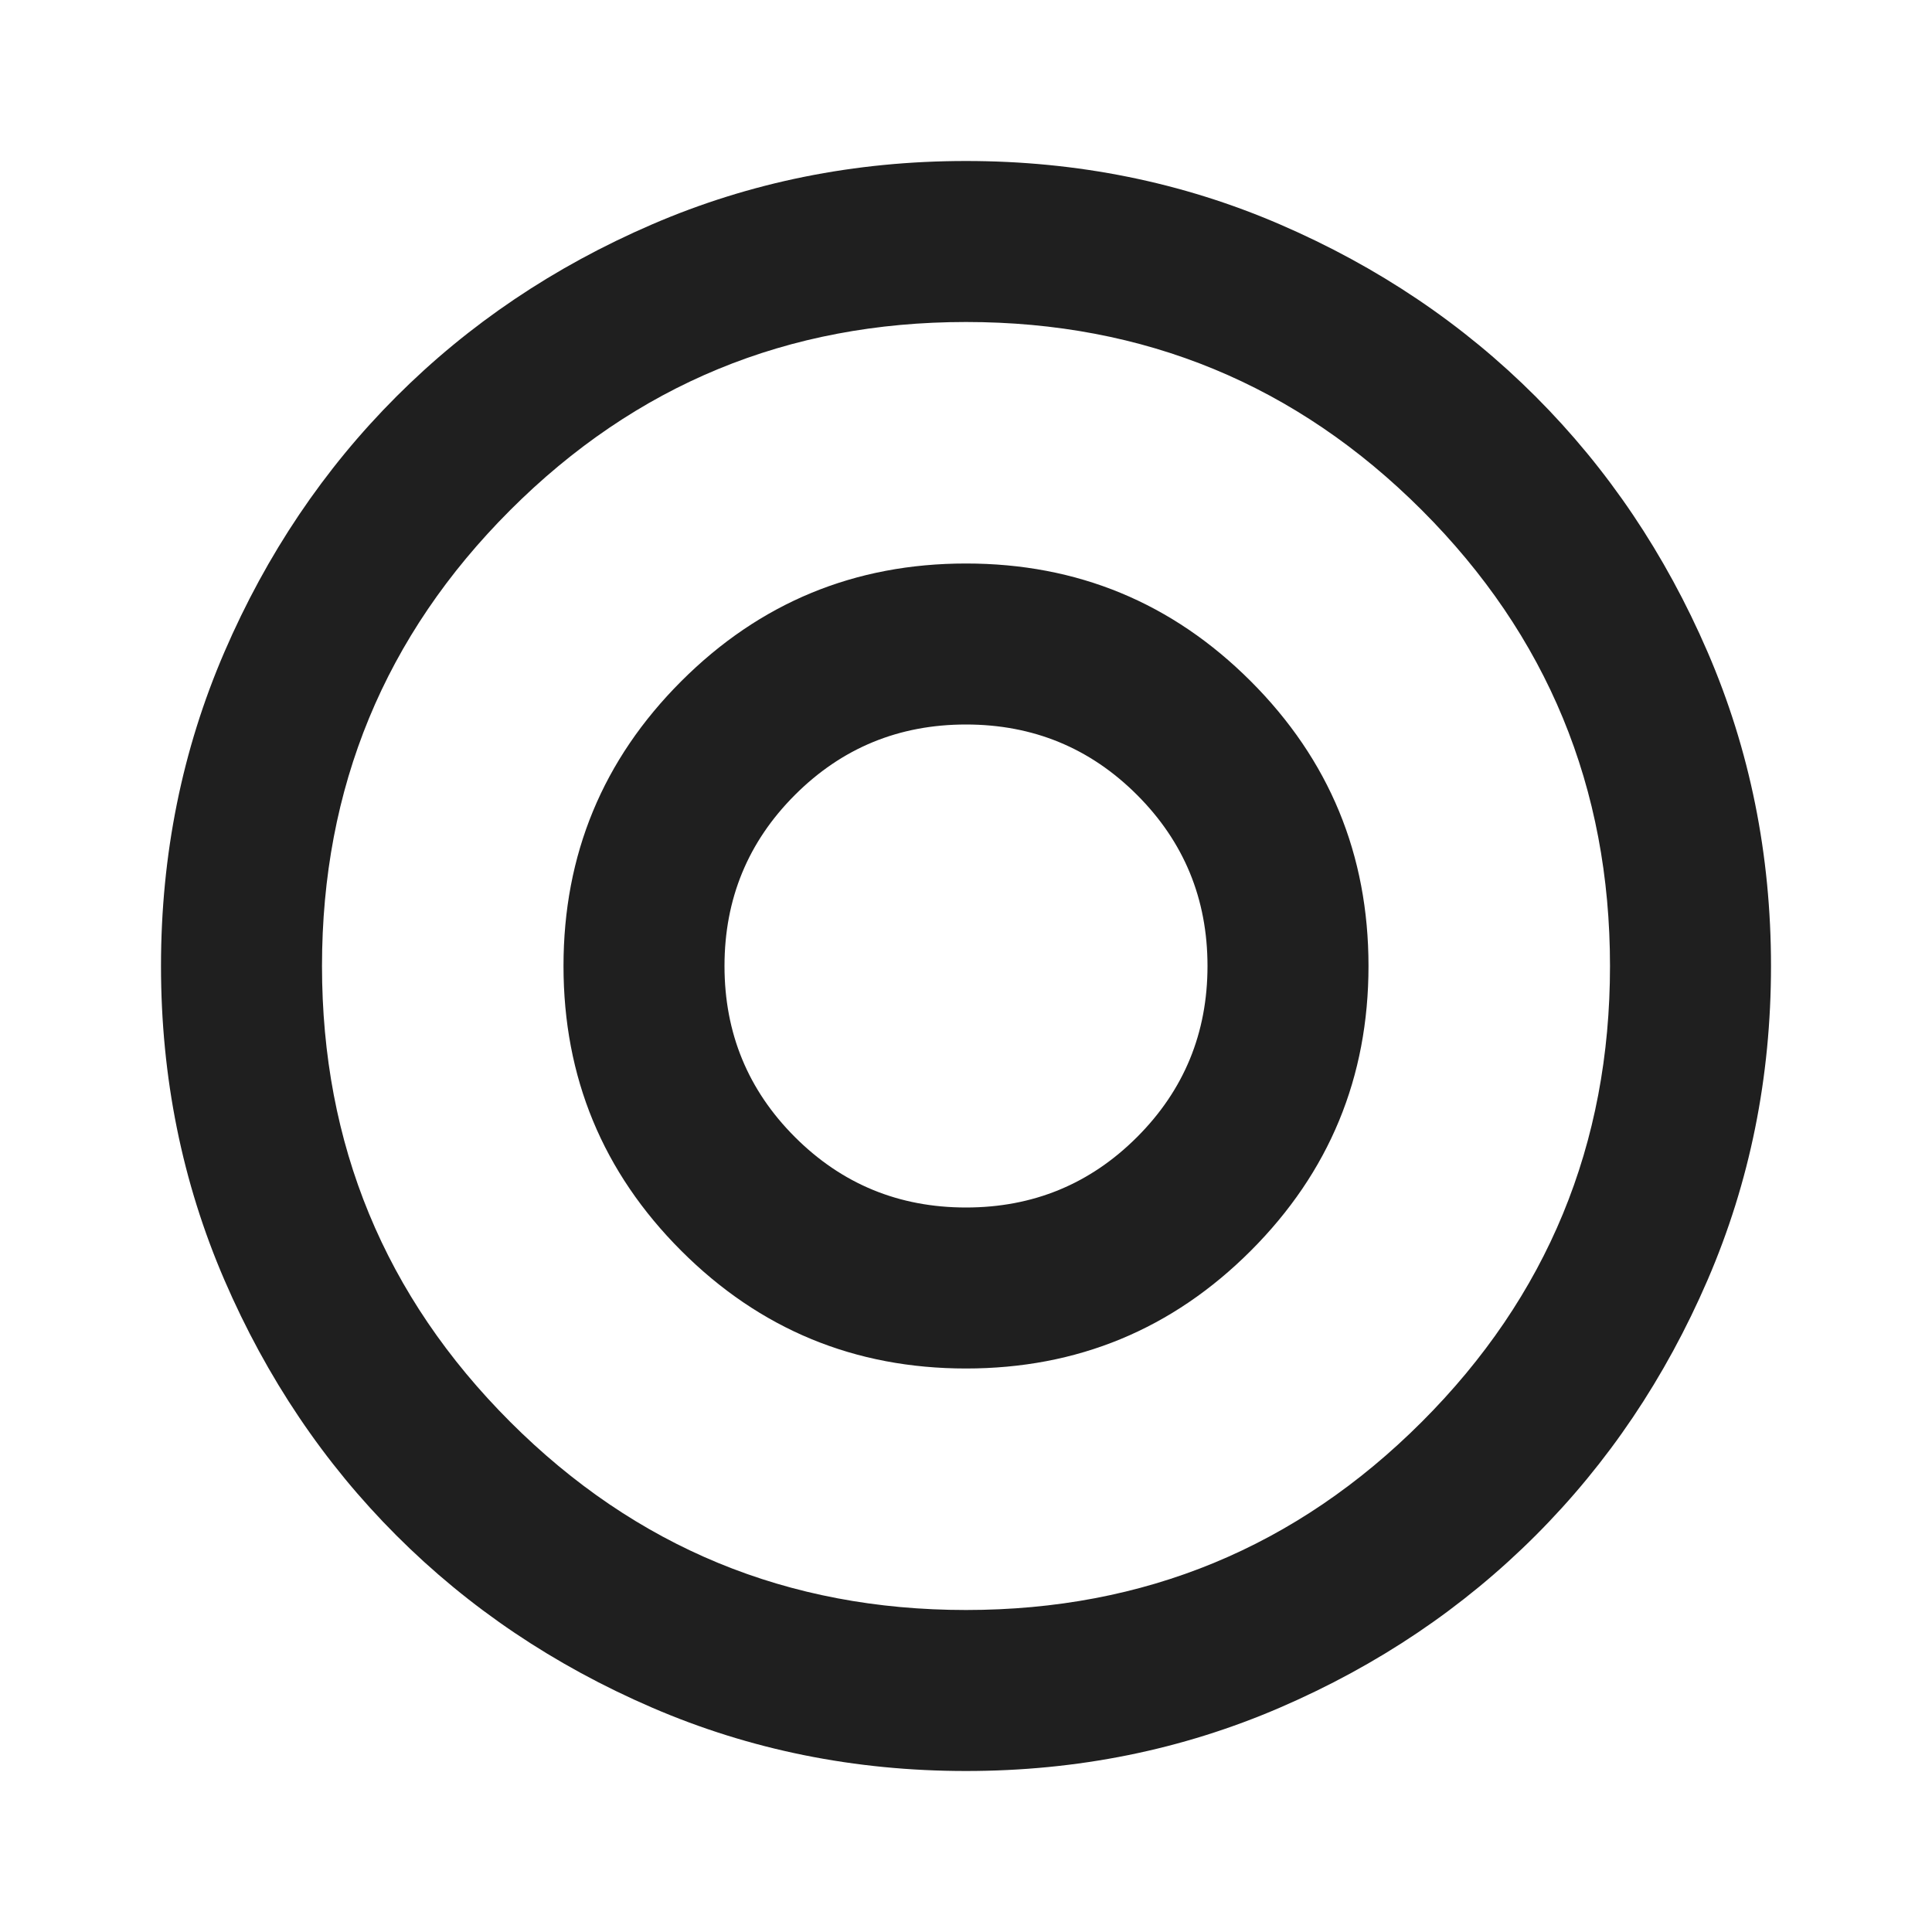
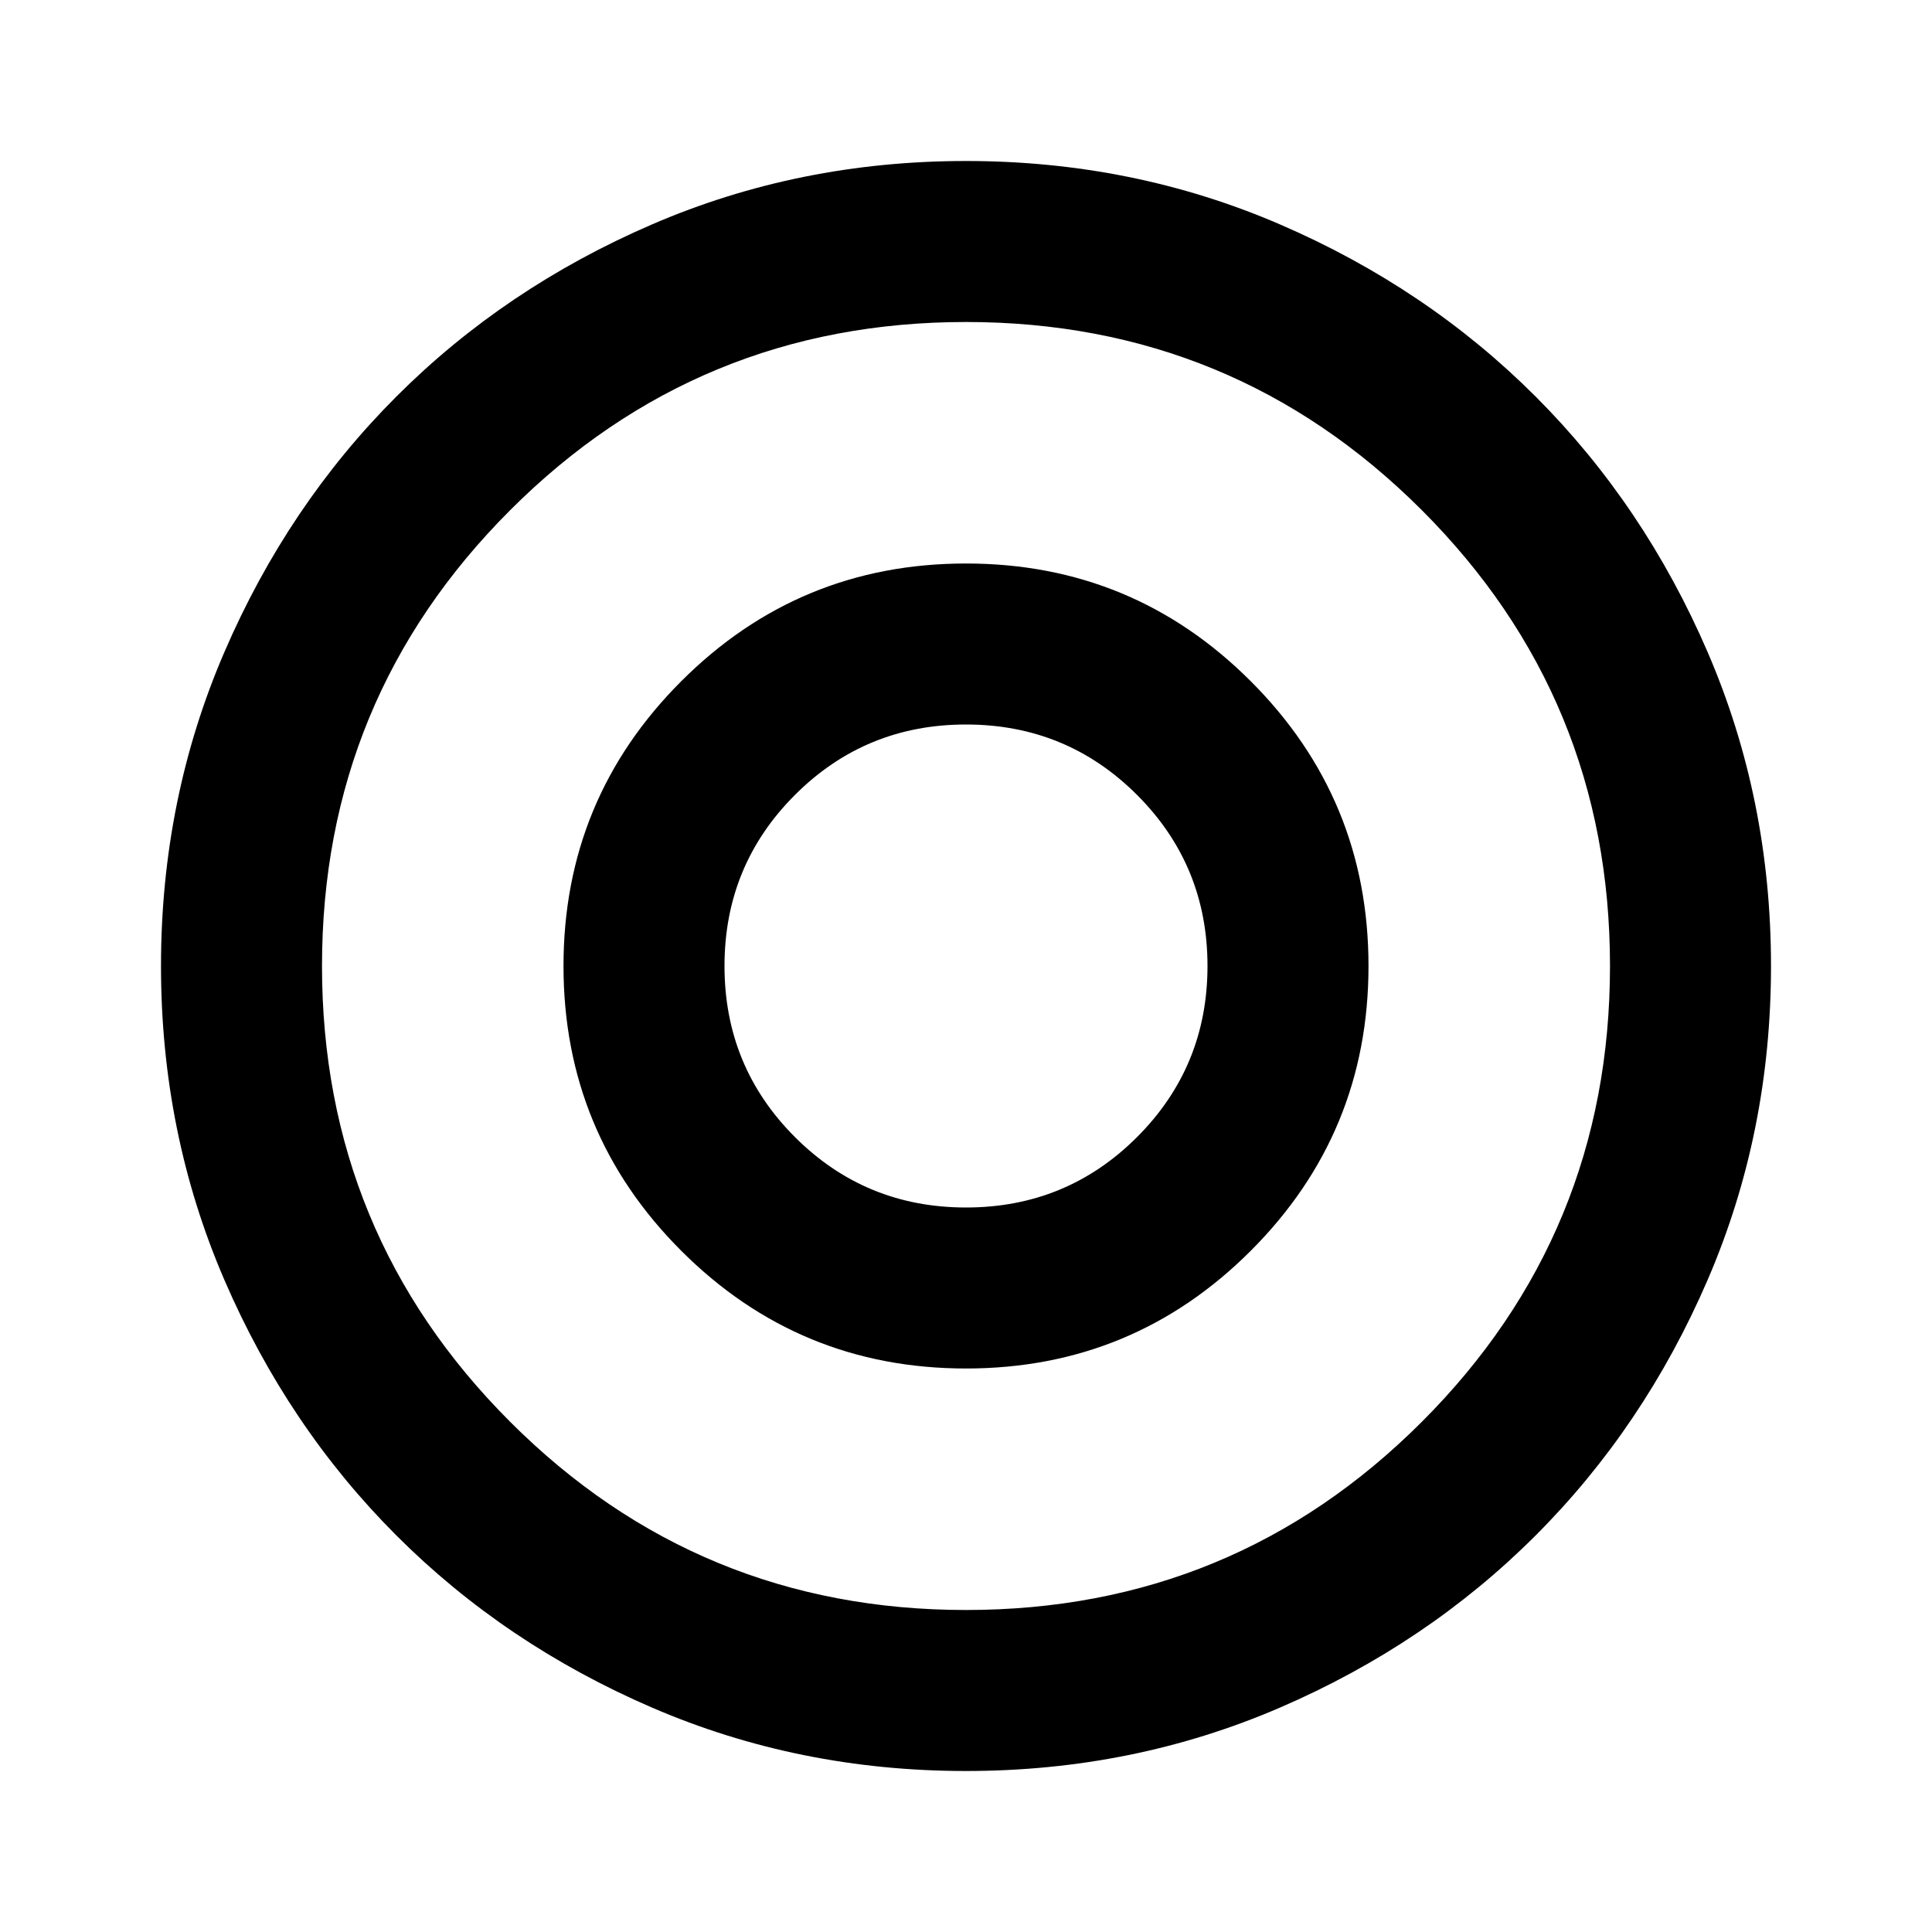
- <svg xmlns="http://www.w3.org/2000/svg" height="24px" viewBox="0 -960 960 960" width="24px" fill="#1f1f1f">
+ <svg xmlns="http://www.w3.org/2000/svg" height="24px" viewBox="0 -960 960 960" width="24px" fill="currentColor">
  <path d="M480-360q-50 0-85-35t-35-85q0-50 35-85t85-35q50 0 85 35t35 85q0 50-35 85t-85 35ZM324-111.5Q251-143 197-197t-85.5-127Q80-397 80-480t31.5-156Q143-709 197-763t127-85.5Q397-880 480-880t156 31.5Q709-817 763-763t85.5 127Q880-563 880-480t-31.5 156Q817-251 763-197t-127 85.5Q563-80 480-80t-156-31.5ZM480-160q133 0 226.5-93.5T800-480q0-133-93.5-226.5T480-800q-133 0-226.5 93.5T160-480q0 133 93.5 226.5T480-160Zm0-320Zm141.5 141.5Q680-397 680-480t-58.5-141.5Q563-680 480-680t-141.5 58.5Q280-563 280-480t58.5 141.5Q397-280 480-280t141.5-58.5Z" />
</svg>
